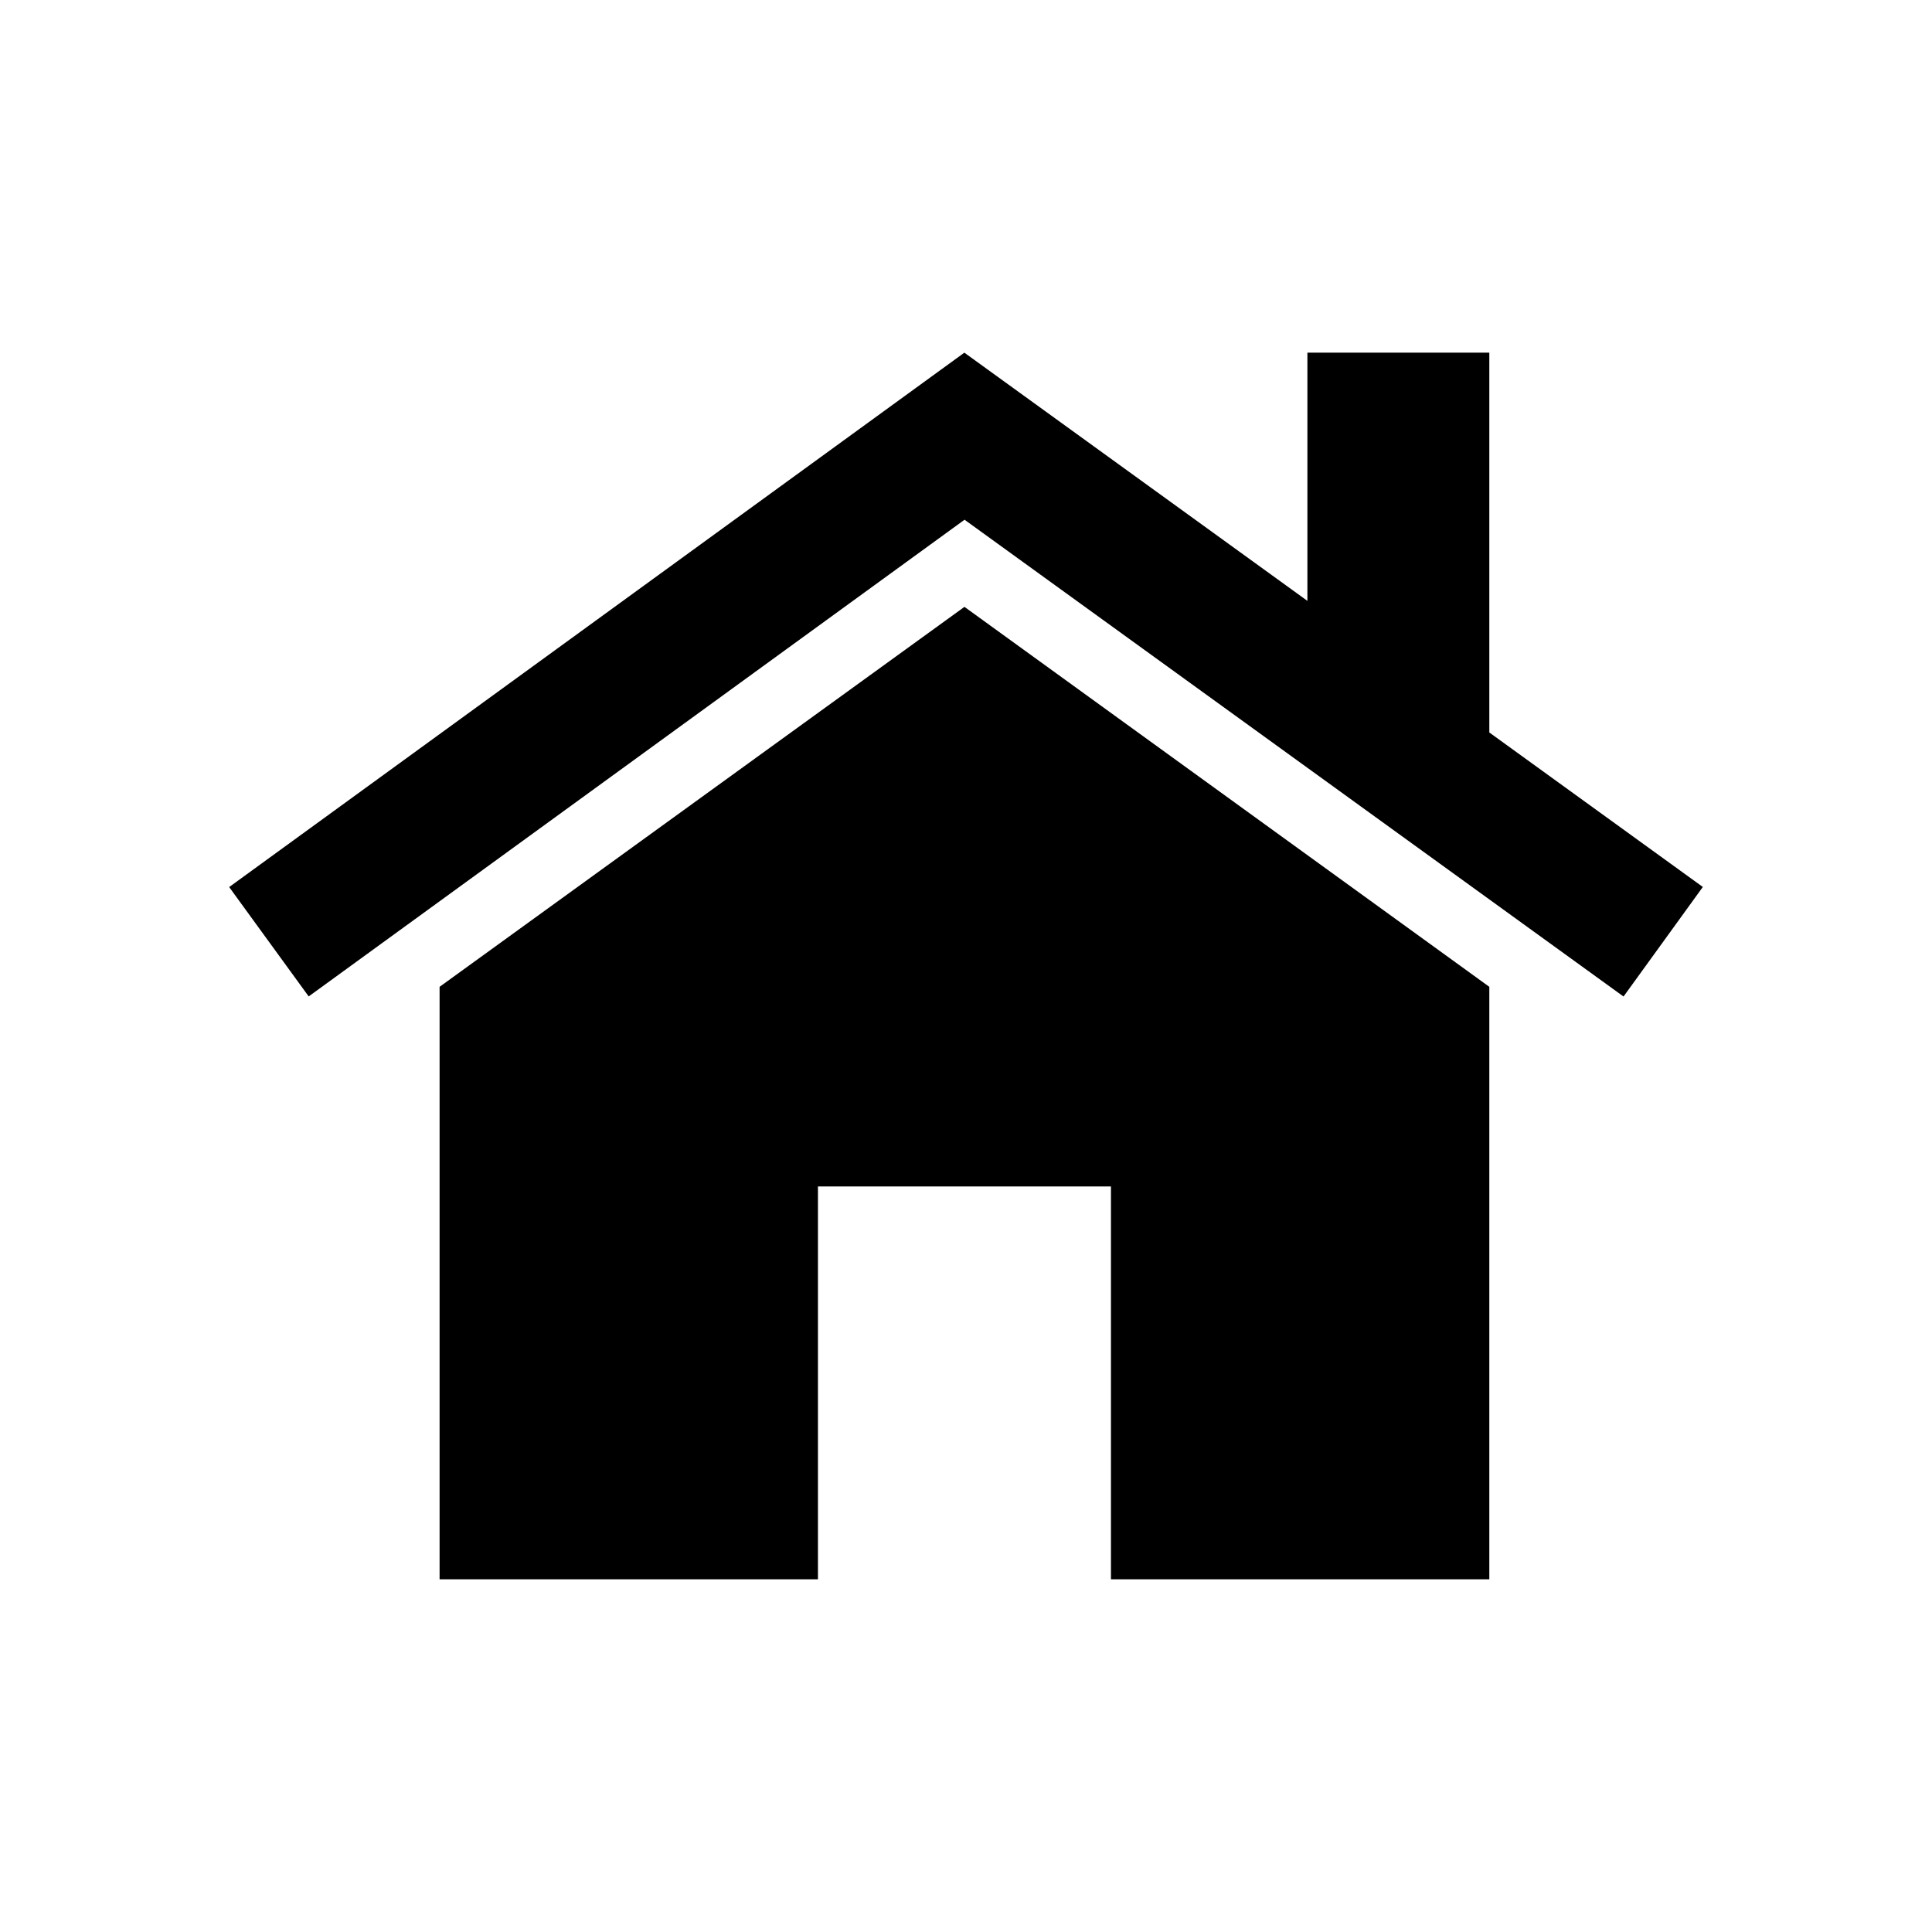
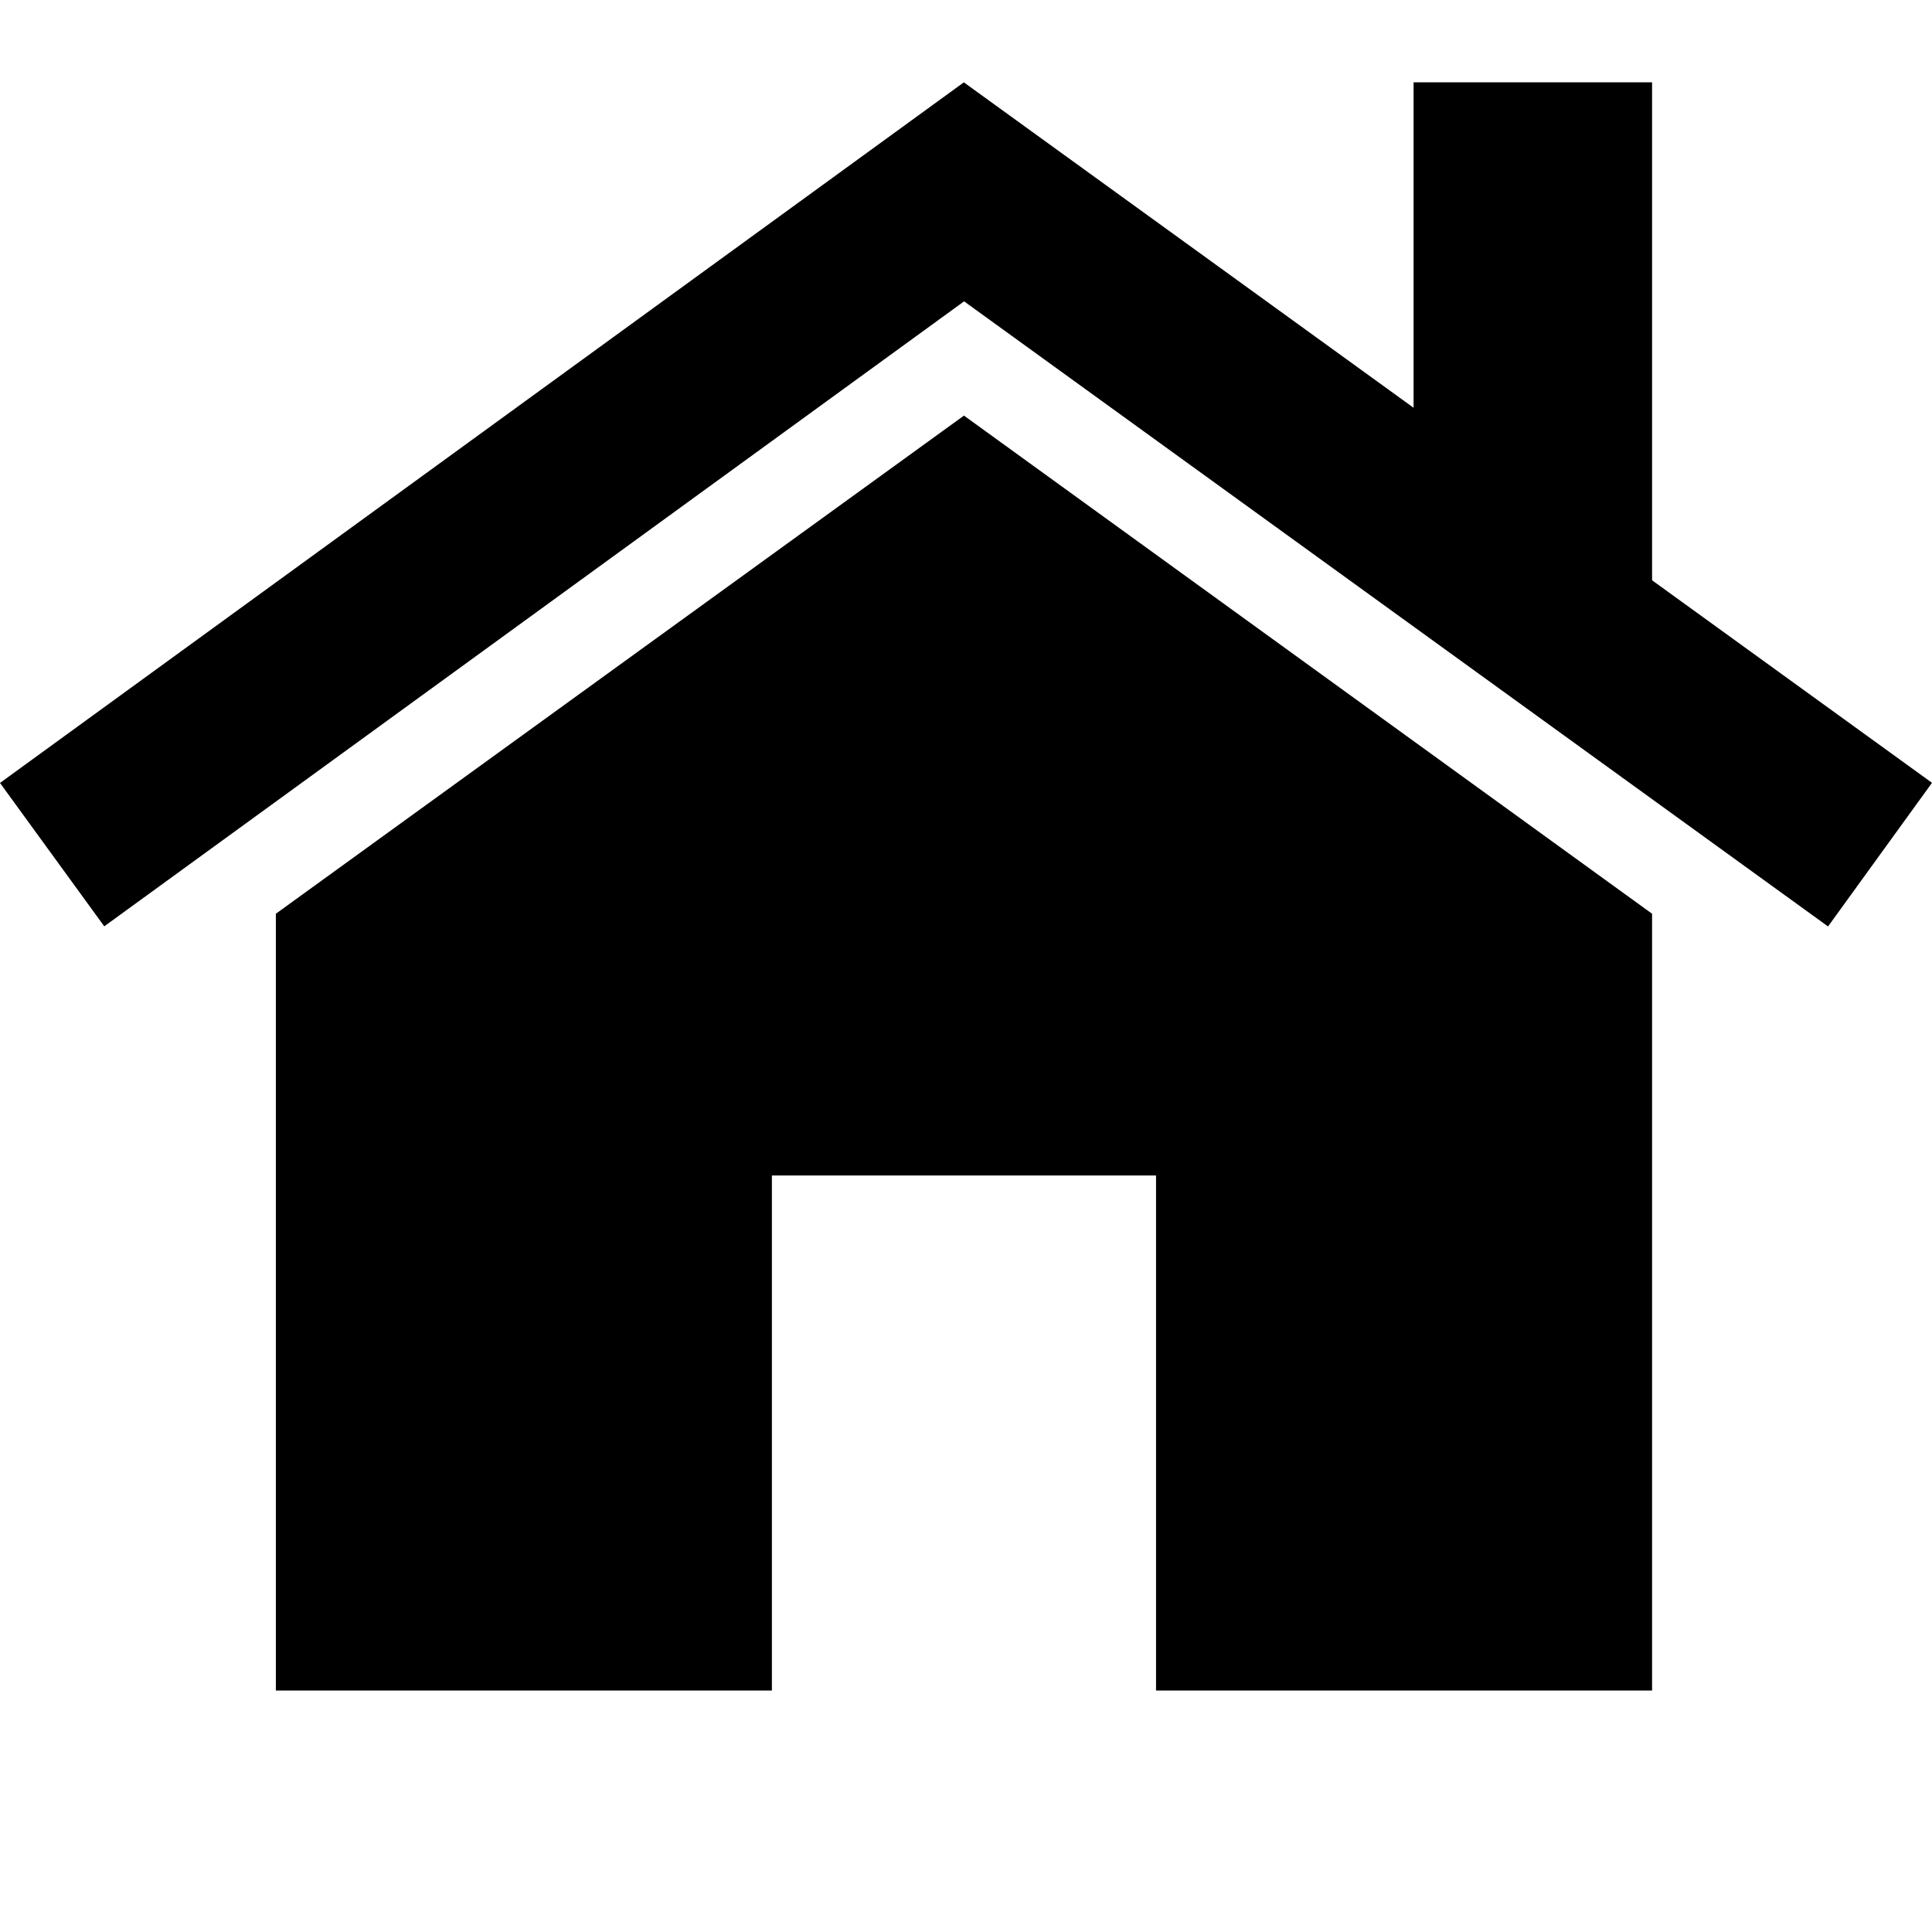
- <svg xmlns="http://www.w3.org/2000/svg" version="1.1" id="Your_Icon" x="0px" y="0px" width="100px" height="100px" viewBox="0 0 100 100" enable-background="new 0 0 100 100" xml:space="preserve">
-   <g>
-     <g>
-       <g>
- 		</g>
-     </g>
-     <g>
- 	</g>
+ <svg xmlns="http://www.w3.org/2000/svg" version="1.1" x="0px" y="0px" width="512px" height="512px" viewBox="0 0 512 512" enable-background="new 0 0 512 512" xml:space="preserve">
+   <g id="home">
+     <polygon points="255.46,110.139 73.105,242.151 73.105,448 204.561,448 204.561,311.511 306.361,311.511 306.361,448 437.816,448    437.816,242.151  " />
+     <polygon points="437.816,153.782 437.816,21.822 374.613,21.822 374.613,108.061 255.428,21.822 0,207.488 27.629,245.487    255.494,79.86 484.449,245.521 512,207.455  " />
  </g>
-   <polygon fill="#000000" points="49.92,31.411 22.753,51.078 22.753,81.745 42.337,81.745 42.337,61.411 57.503,61.411   57.503,81.745 77.087,81.745 77.087,51.078 " />
-   <polygon fill="#000000" points="77.087,37.913 77.087,18.254 67.671,18.254 67.671,31.101 49.915,18.254 11.862,45.914   15.978,51.575 49.925,26.901 84.034,51.58 88.138,45.909 " />
</svg>
